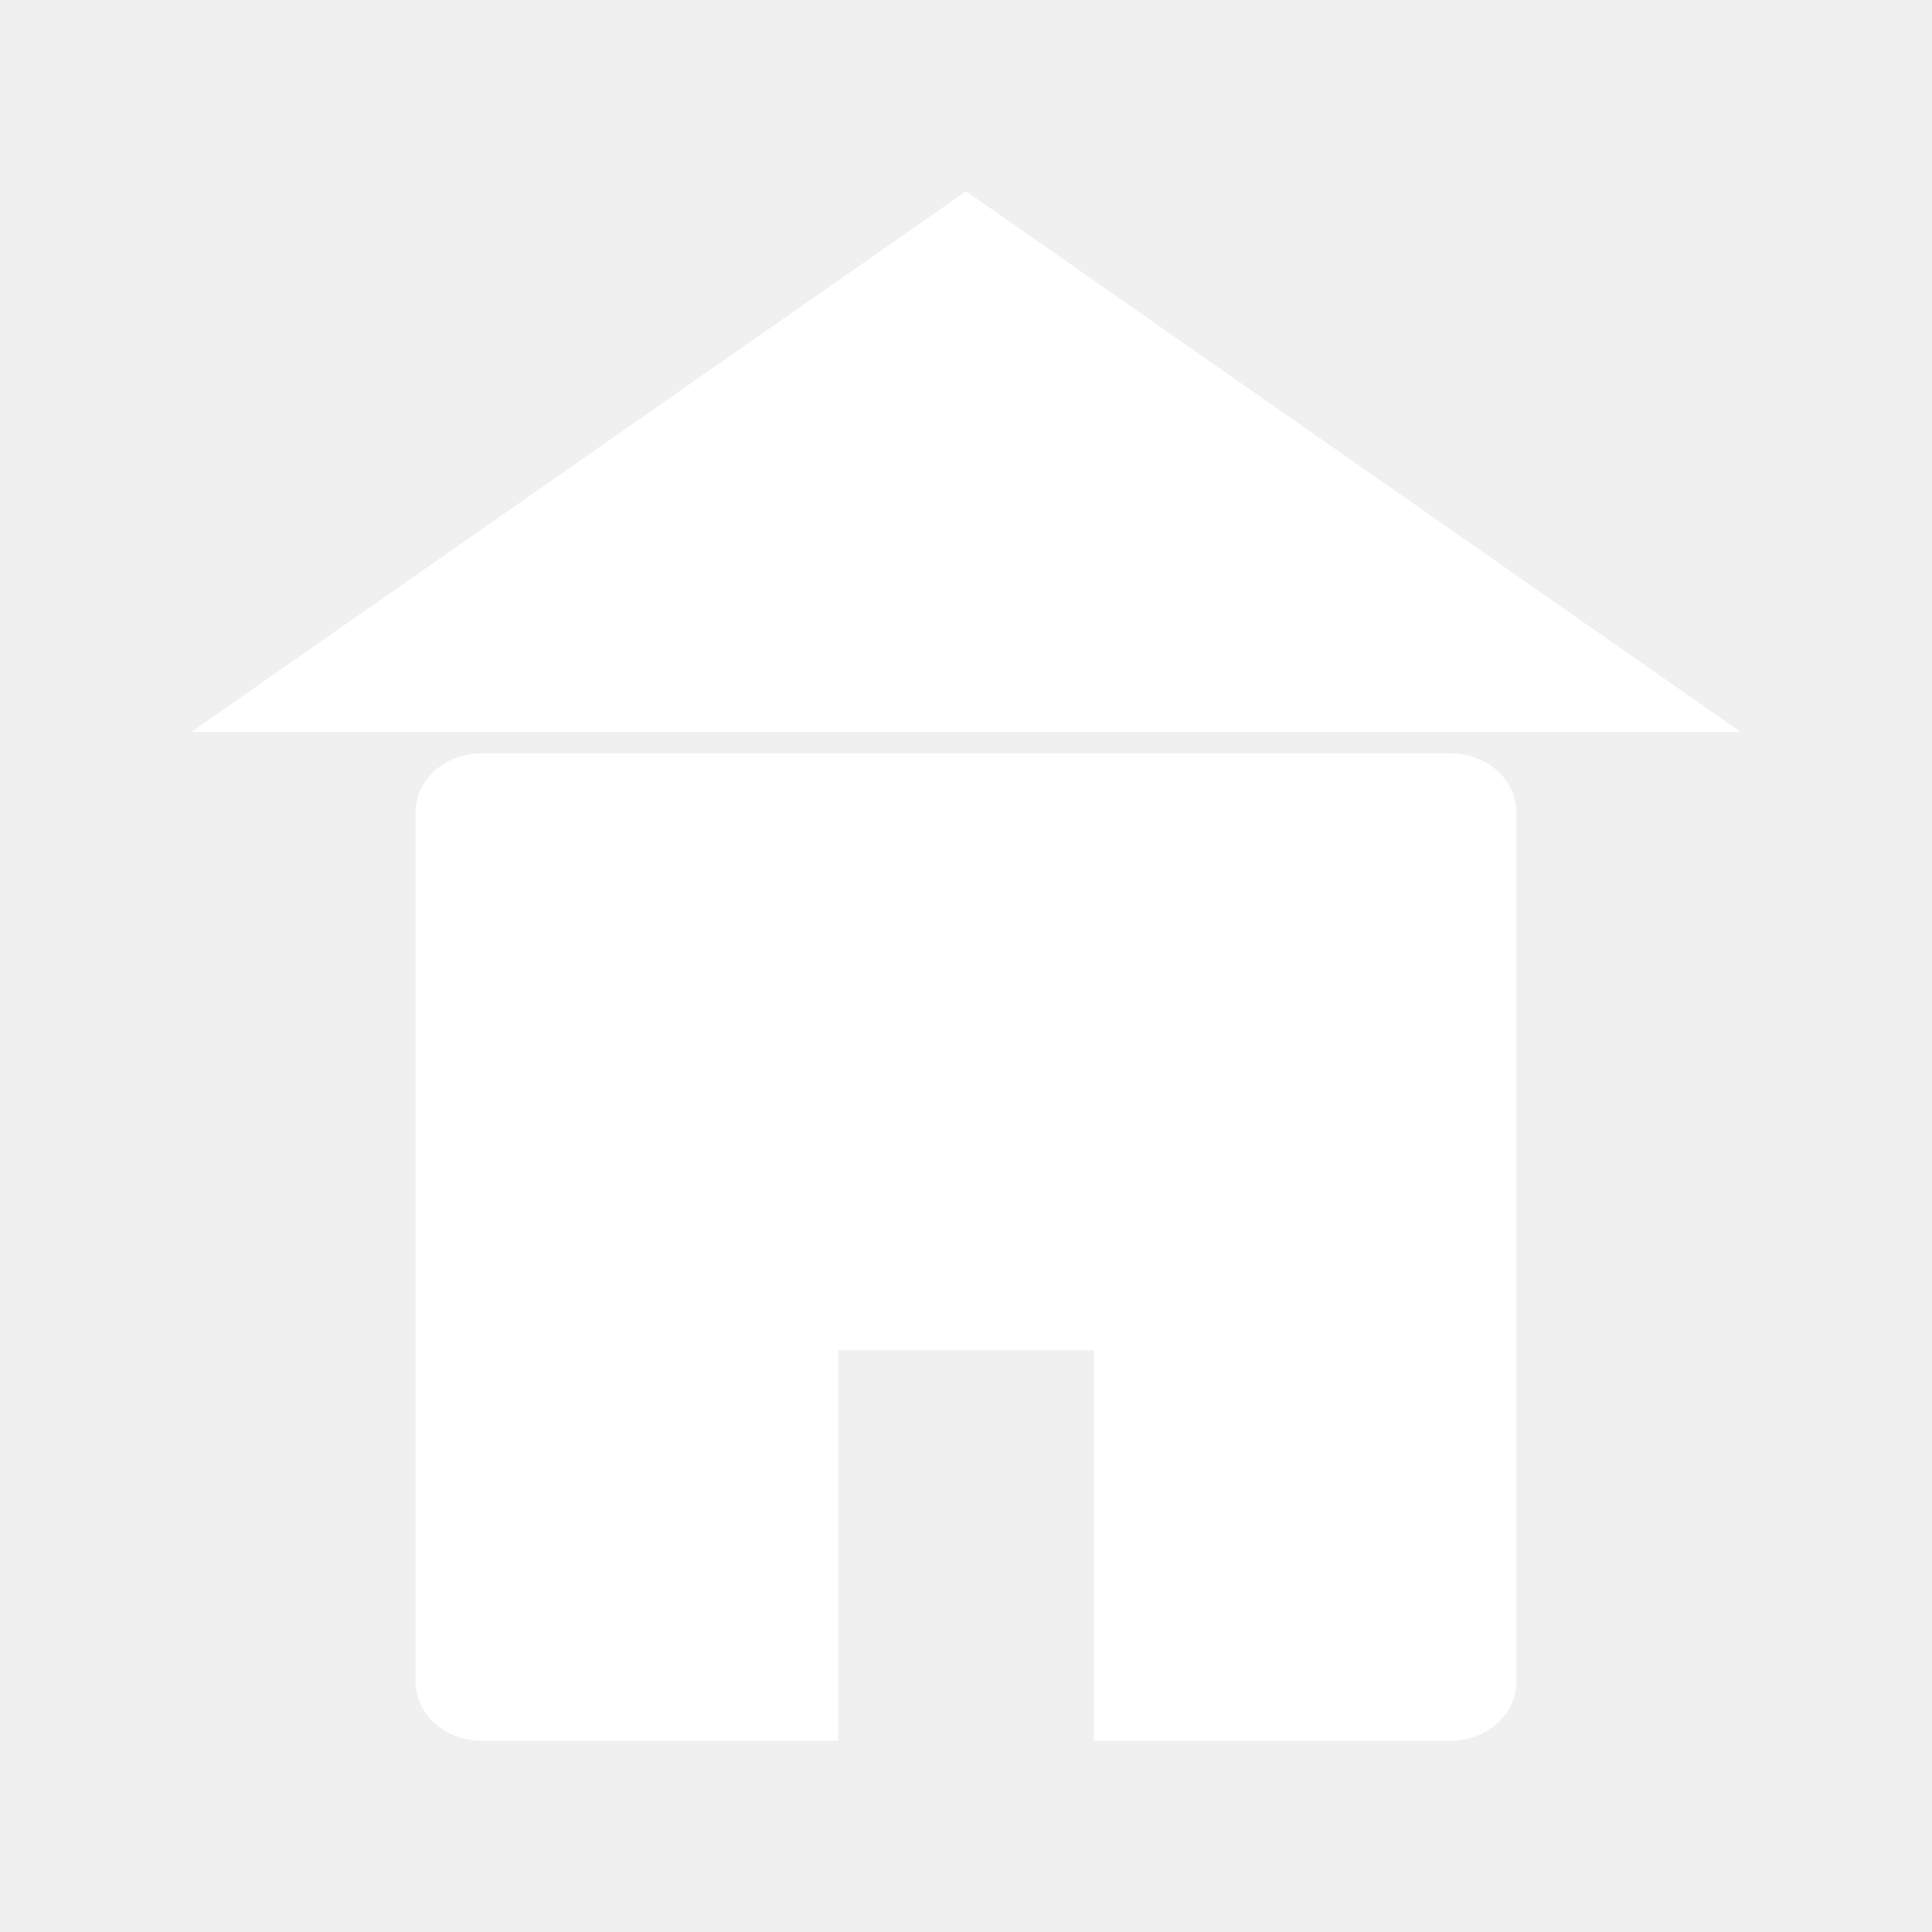
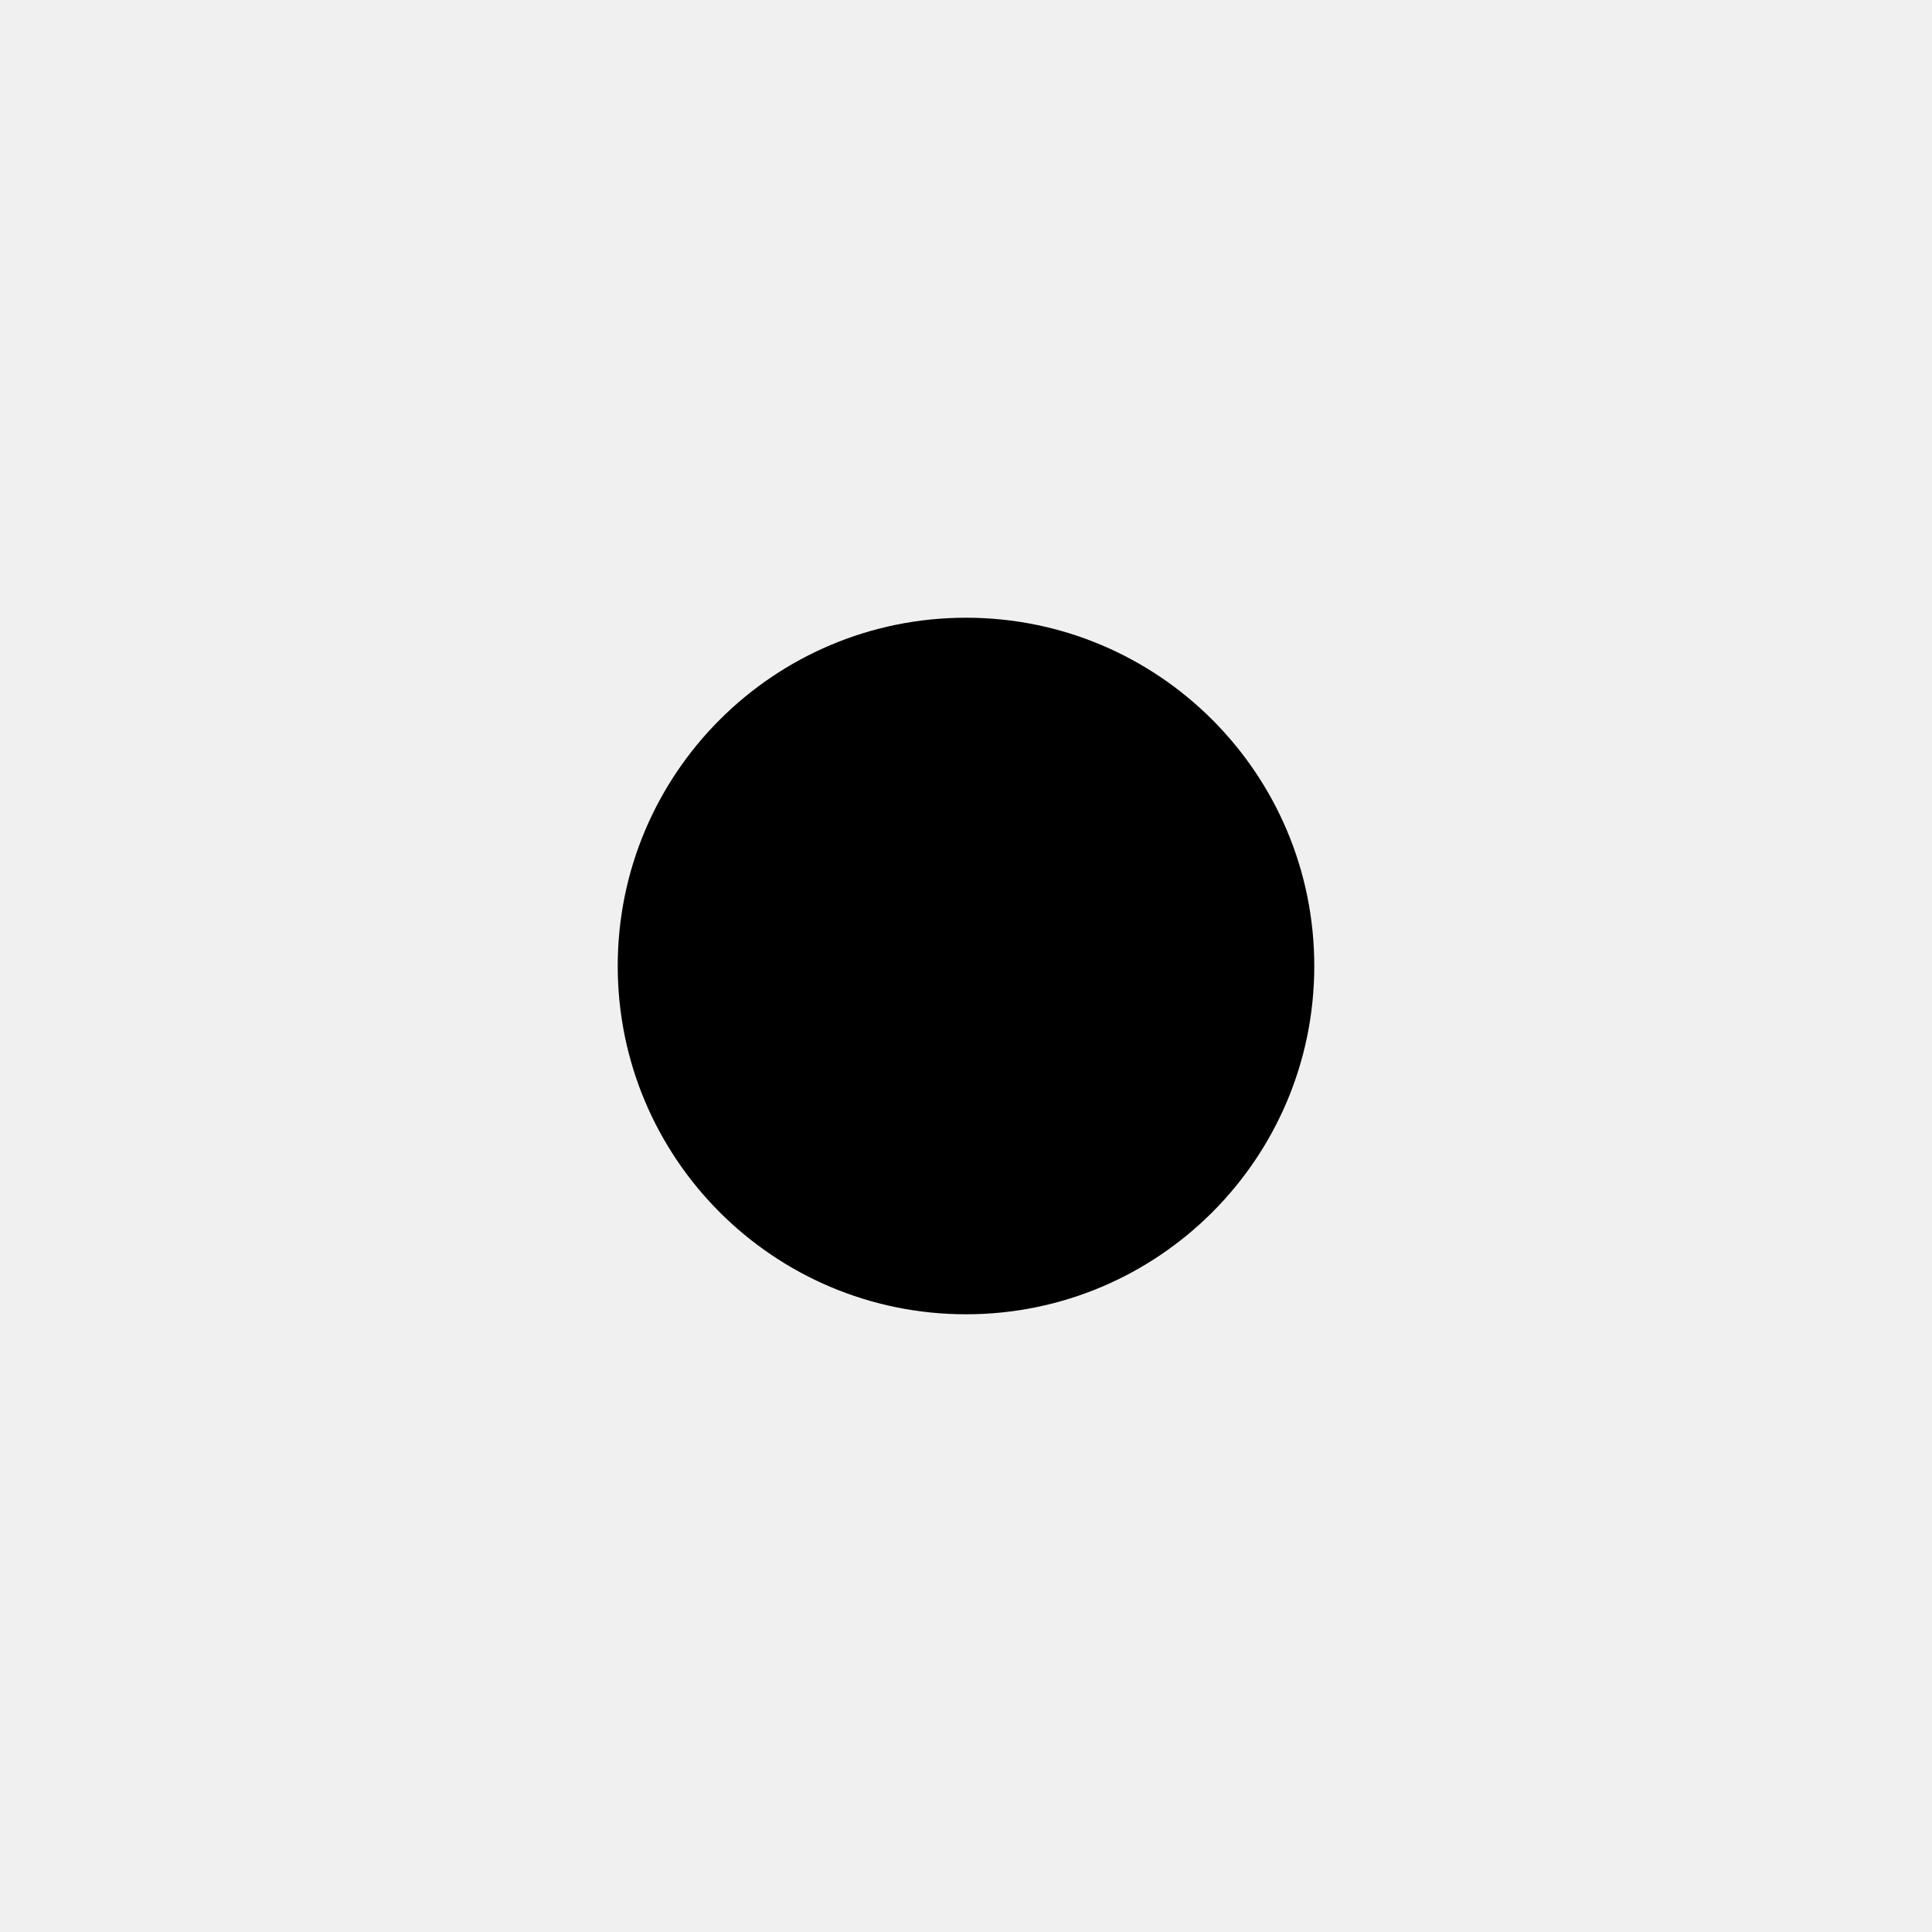
- <svg xmlns="http://www.w3.org/2000/svg" width="712" height="712" viewBox="0 0 188.383 188.383" version="1.1" id="svg1">
+ <svg xmlns="http://www.w3.org/2000/svg" width="4000" height="4000" viewBox="0 0 1058.333 1058.333" version="1.1" id="svg1">
  <defs id="defs1" />
  <g id="layer1">
-     <path id="path5" style="fill:#ffffff;stroke-width:0.244" d="M 94.192,18.653 18.653,71.37 H 169.73 Z M 46.948,73.458 c -3.561,0 -6.428,2.572 -6.428,5.766 v 84.742 c 0,3.194 2.867,5.765 6.428,5.765 H 81.731 v -38.073 h 24.92 v 38.073 h 34.783 c 3.561,0 6.428,-2.571 6.428,-5.765 V 79.224 c 0,-3.194 -2.867,-5.766 -6.428,-5.766 z" />
+     <circle style="opacity:1;fill:#000000;stroke:none;stroke-width:12.66;stroke-dasharray:none;stroke-opacity:1" id="path3" cx="529.167" cy="529.167" r="190.784" />
  </g>
</svg>
